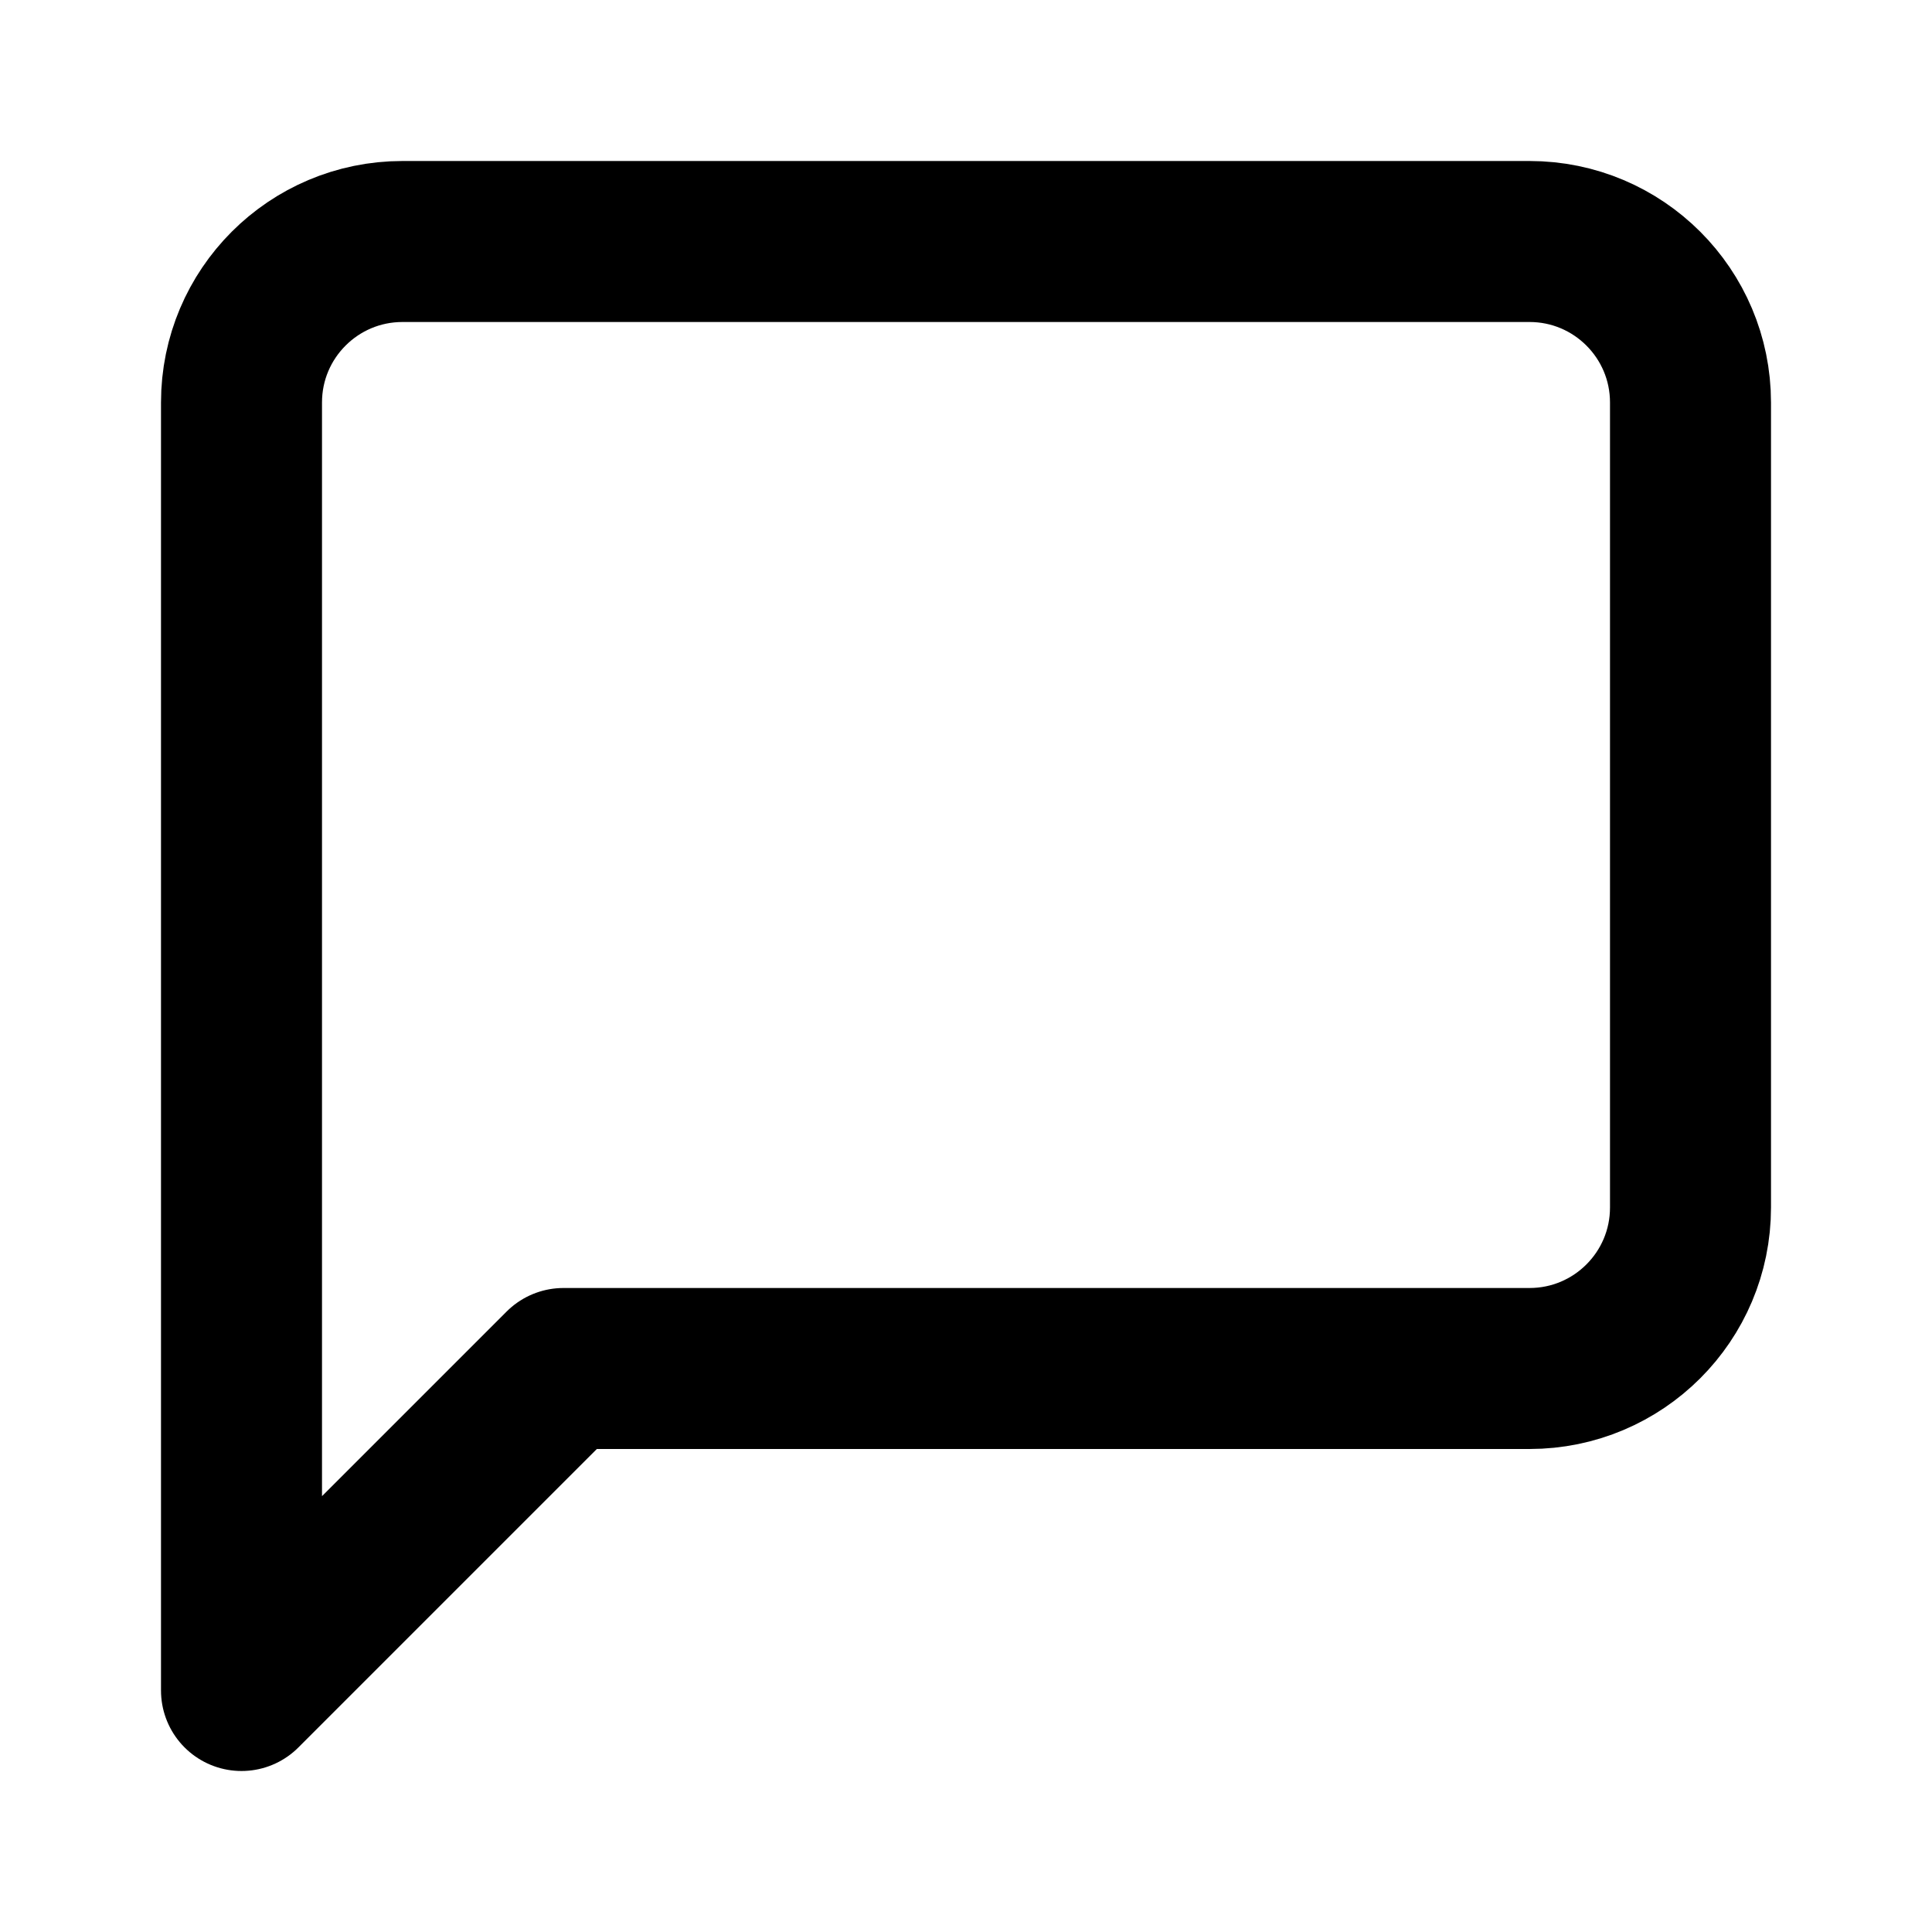
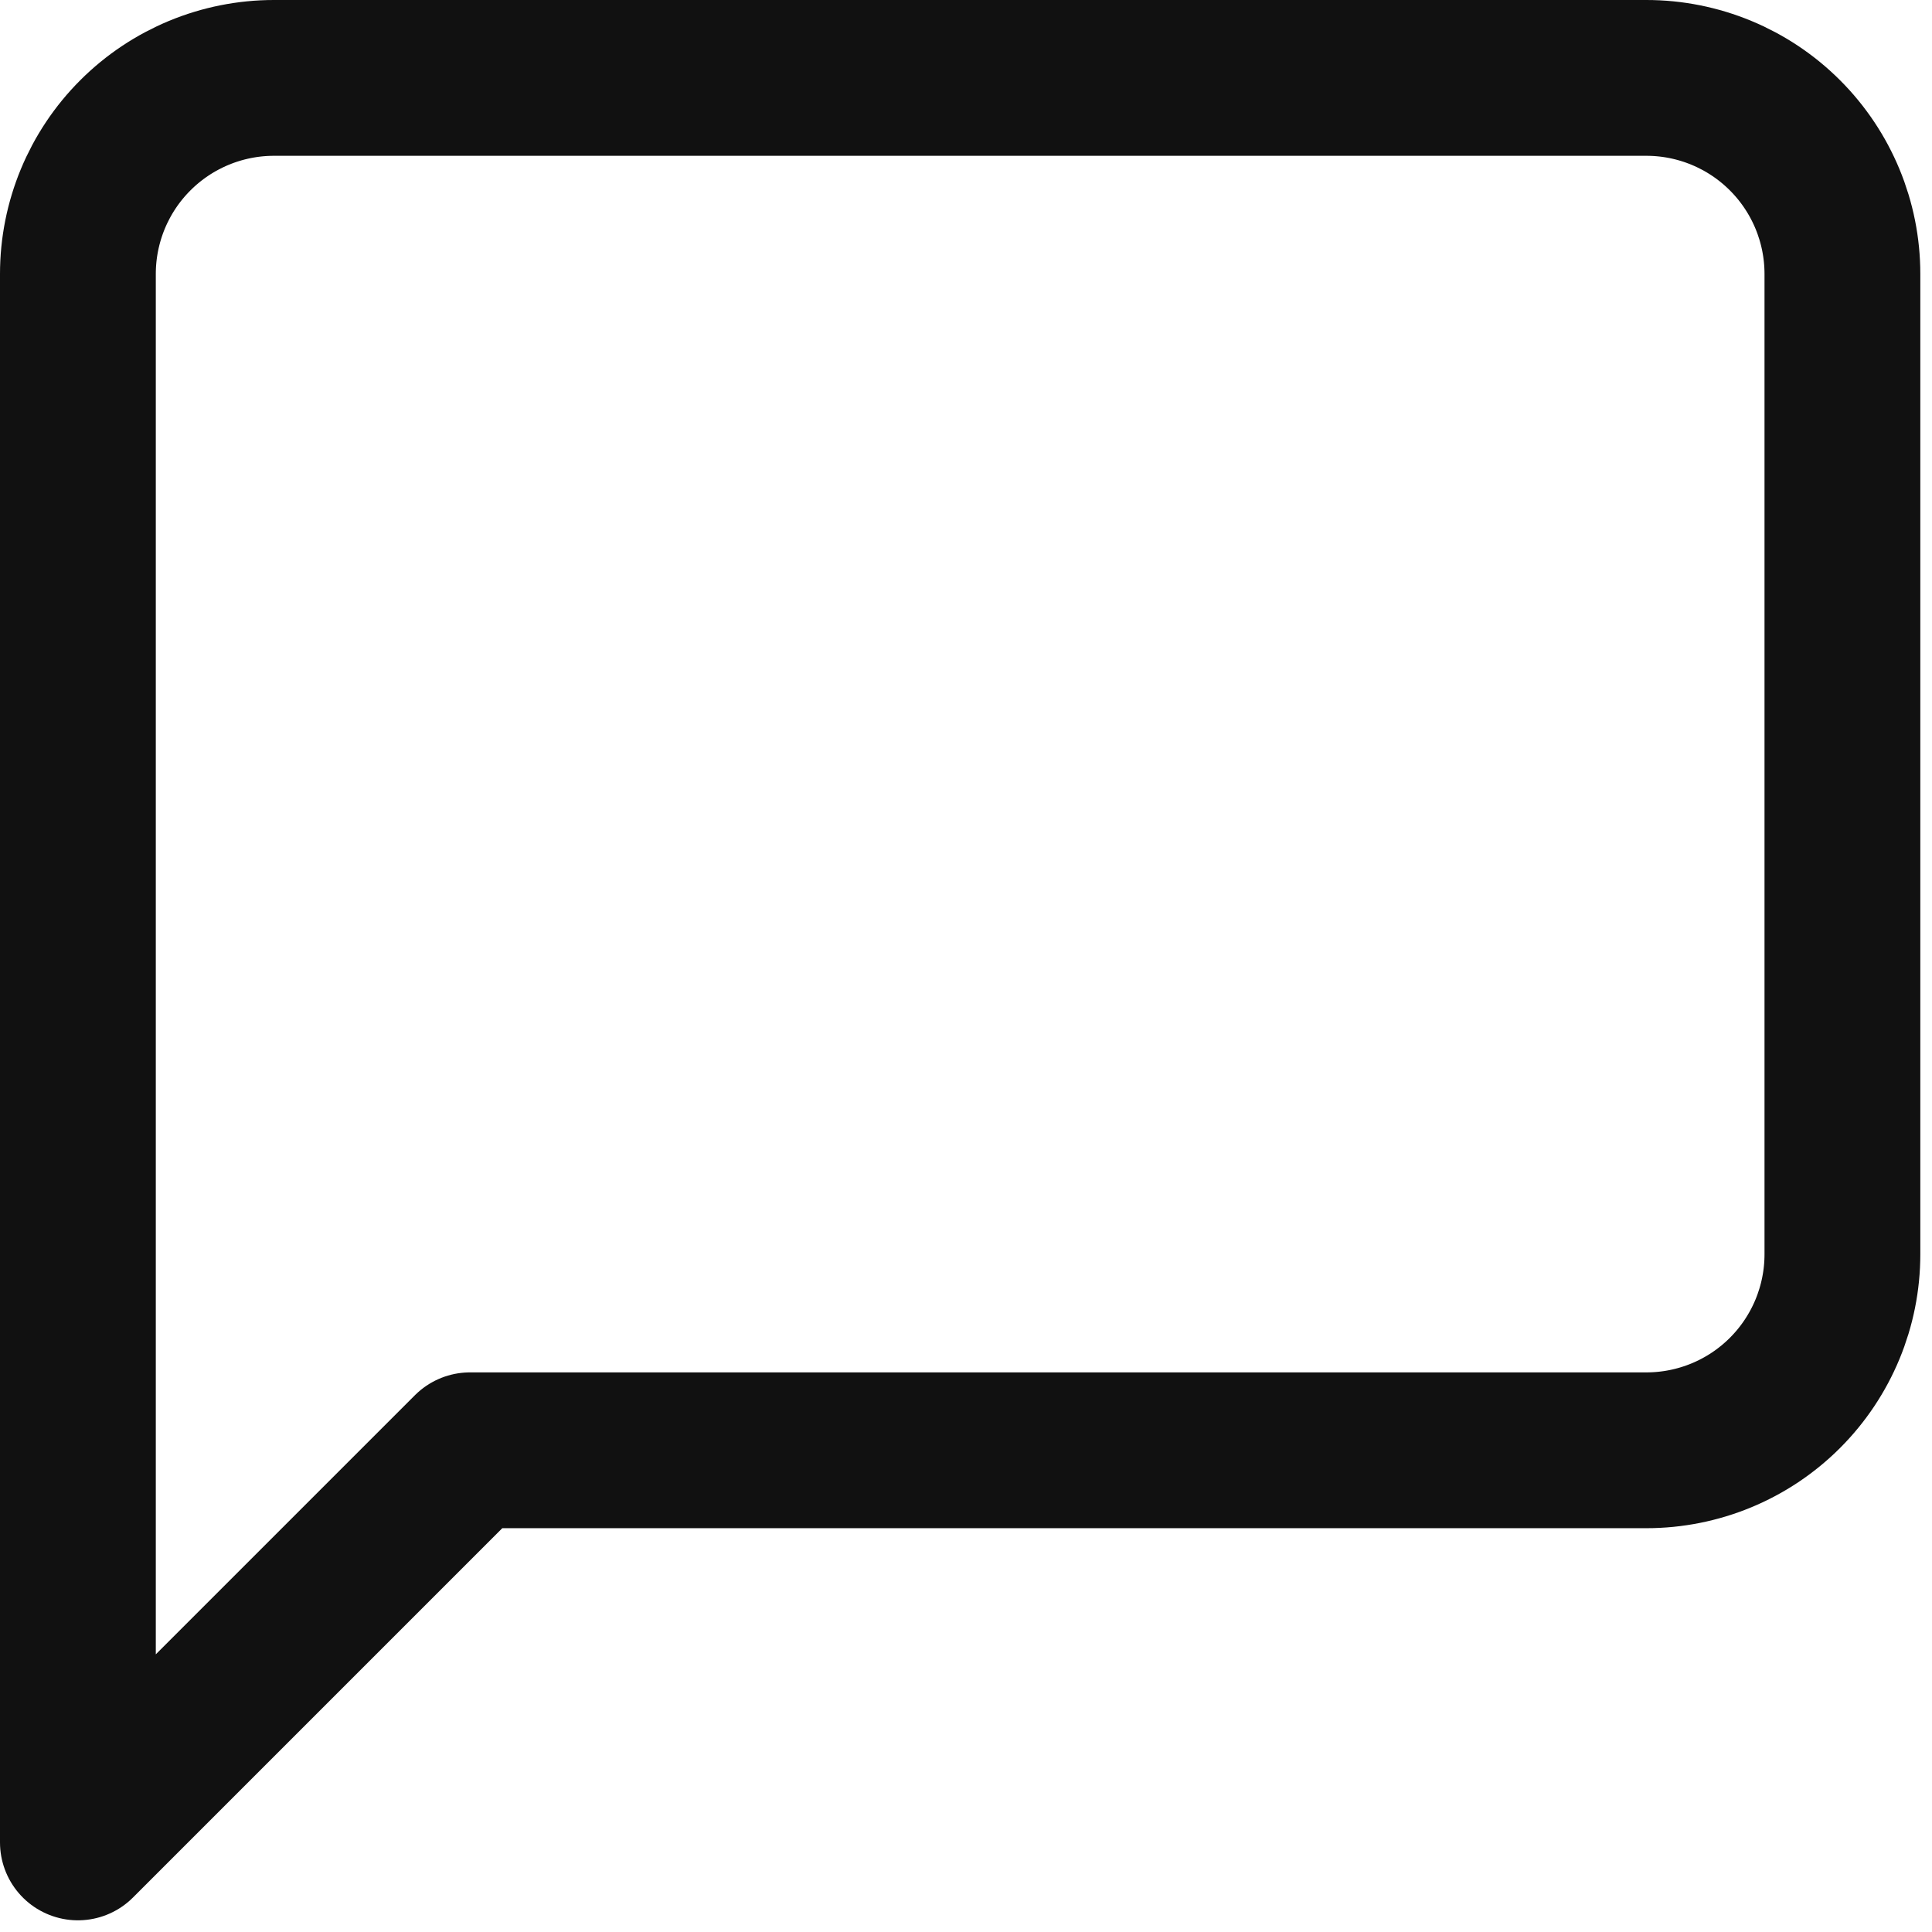
- <svg xmlns="http://www.w3.org/2000/svg" width="24" height="24" viewBox="0 0 24 24" fill="none" stroke="currentColor" stroke-width="2" stroke-linecap="round" stroke-linejoin="round" class="lucide lucide-message-square">
-   <path d="M21 15a2 2 0 0 1-2 2H7l-4 4V5a2 2 0 0 1 2-2h14a2 2 0 0 1 2 2z" />
+ <svg xmlns="http://www.w3.org/2000/svg" width="124" height="124" viewBox="0 0 124 124" fill="none">
+   <path d="M118.25 80.5C118.25 83.837 116.924 87.038 114.564 89.398C112.205 91.758 109.004 93.083 105.667 93.083H30.167L5 118.25V17.583C5 14.246 6.326 11.045 8.686 8.686C11.045 6.326 14.246 5 17.583 5H105.667C109.004 5 112.205 6.326 114.564 8.686C116.924 11.045 118.25 14.246 118.25 17.583V80.5Z" stroke="#111111" stroke-width="10" stroke-linecap="round" stroke-linejoin="round" />
</svg>
